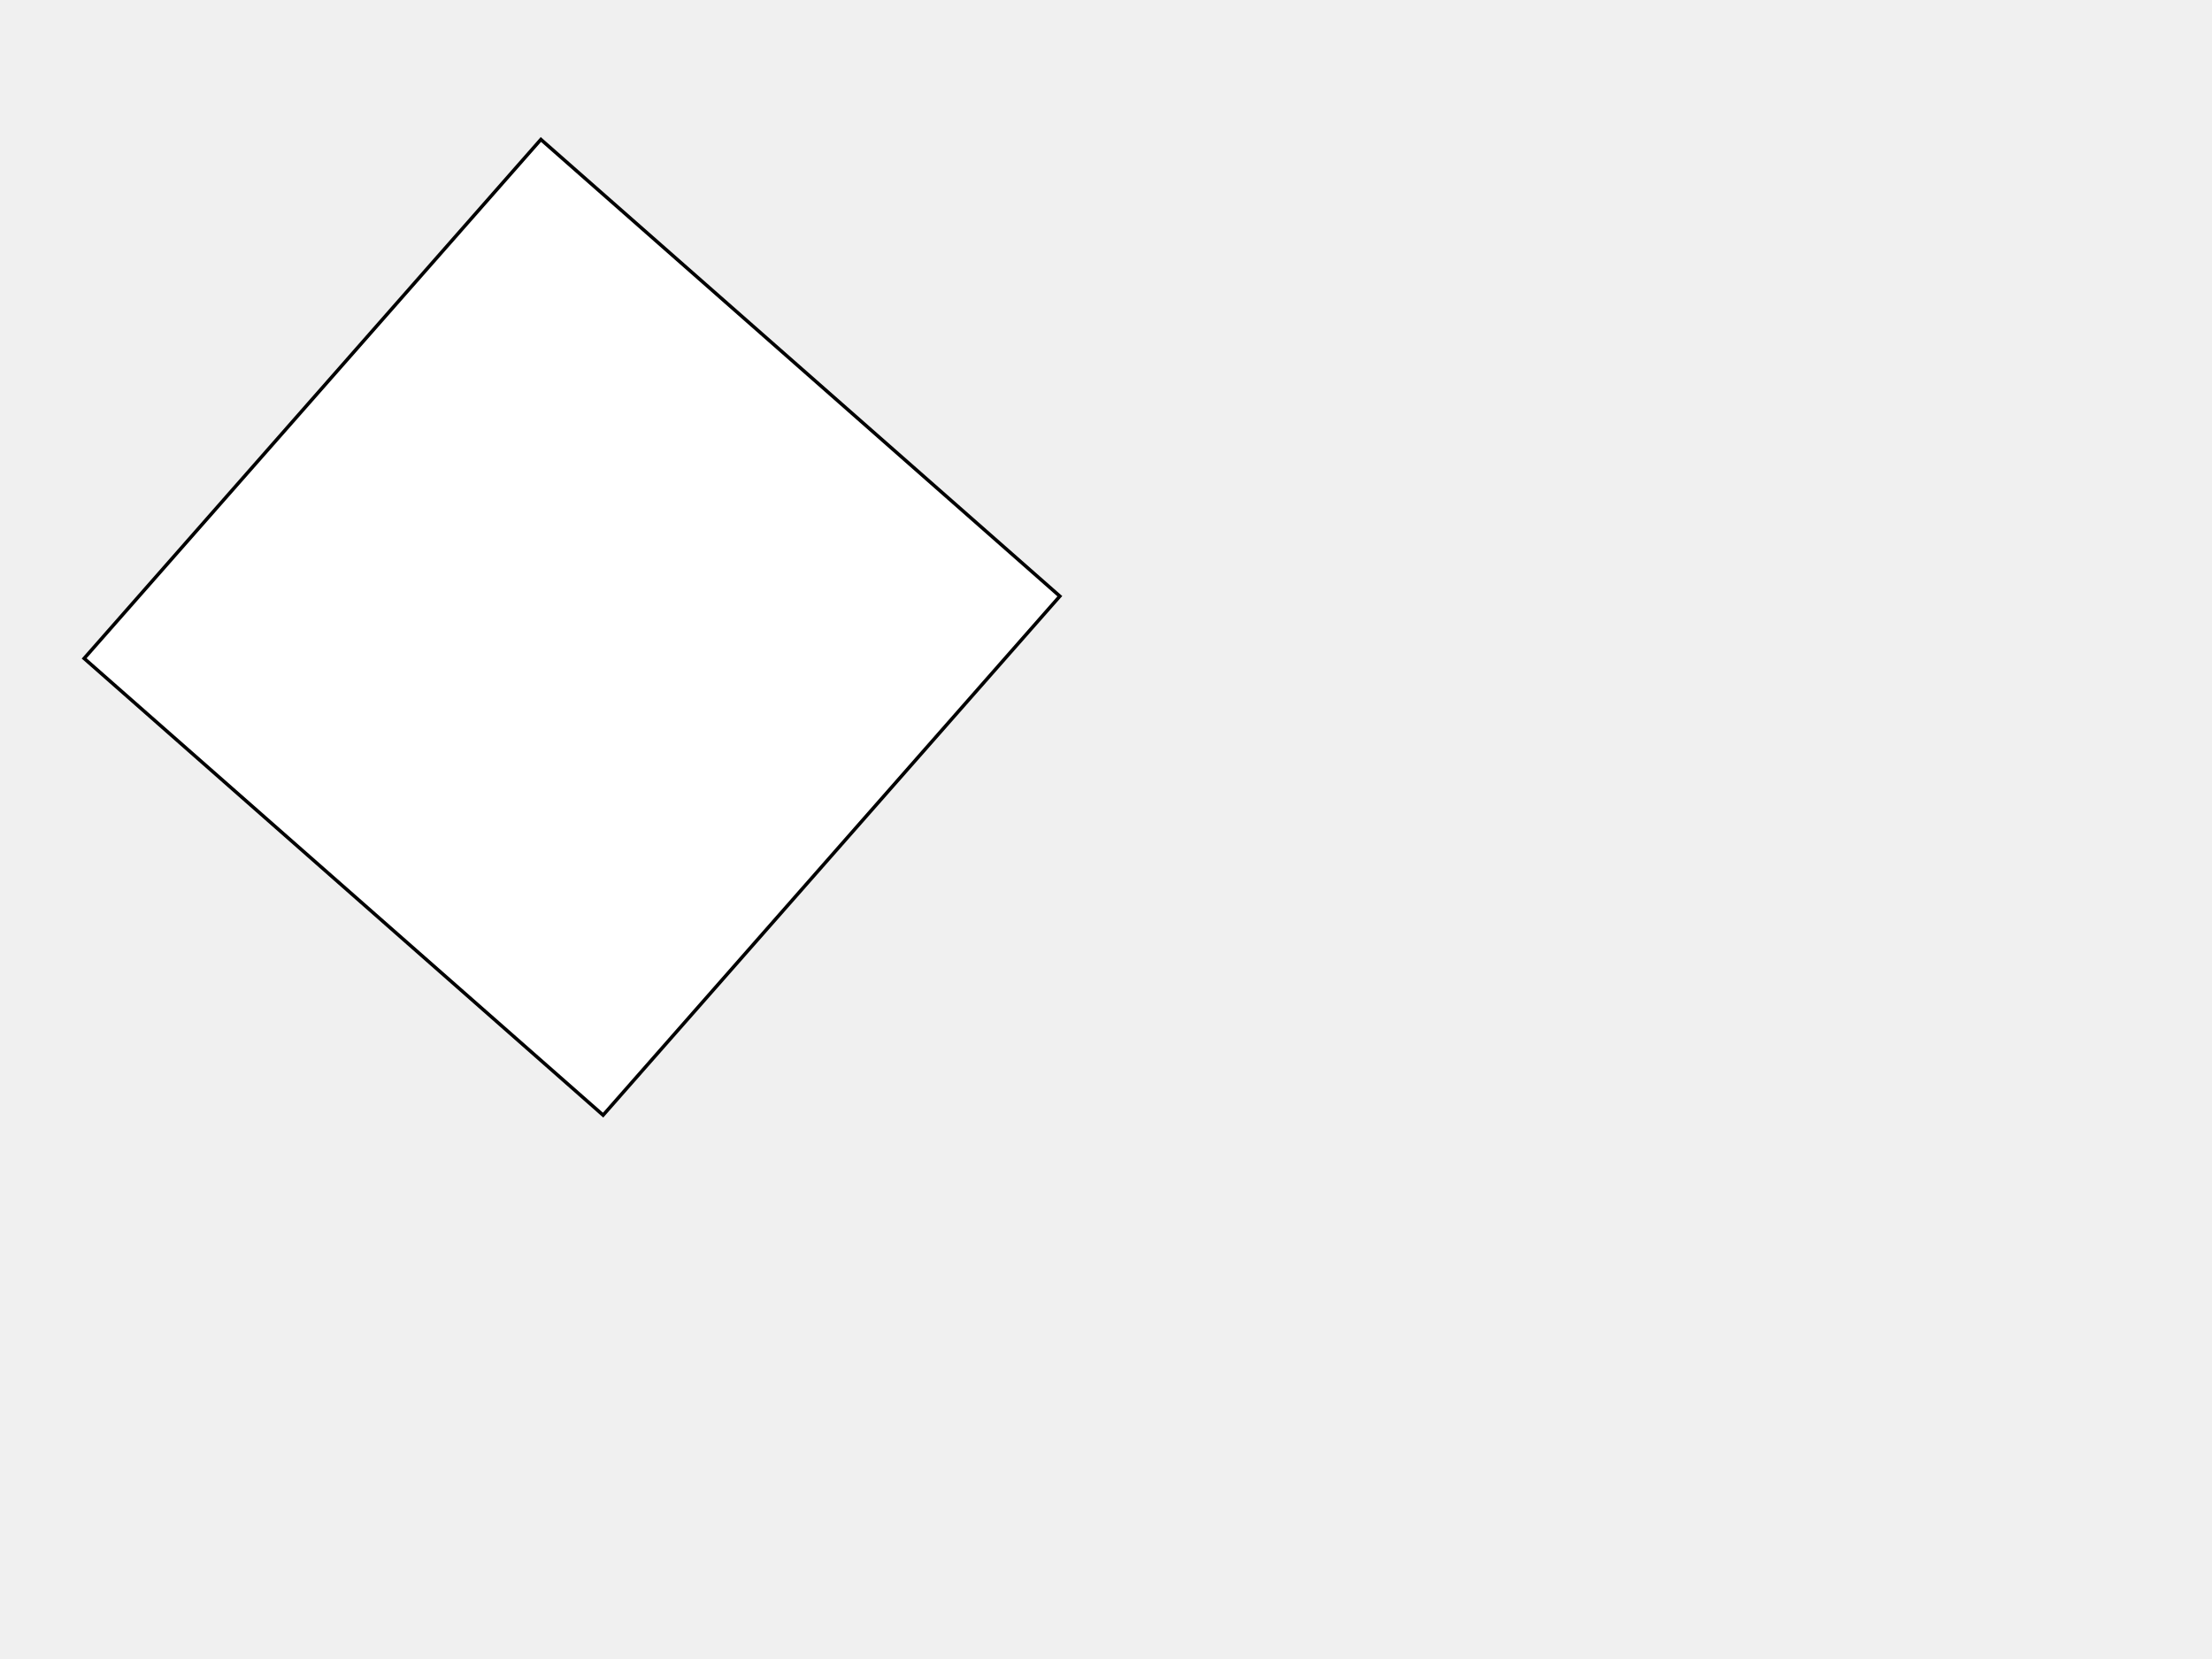
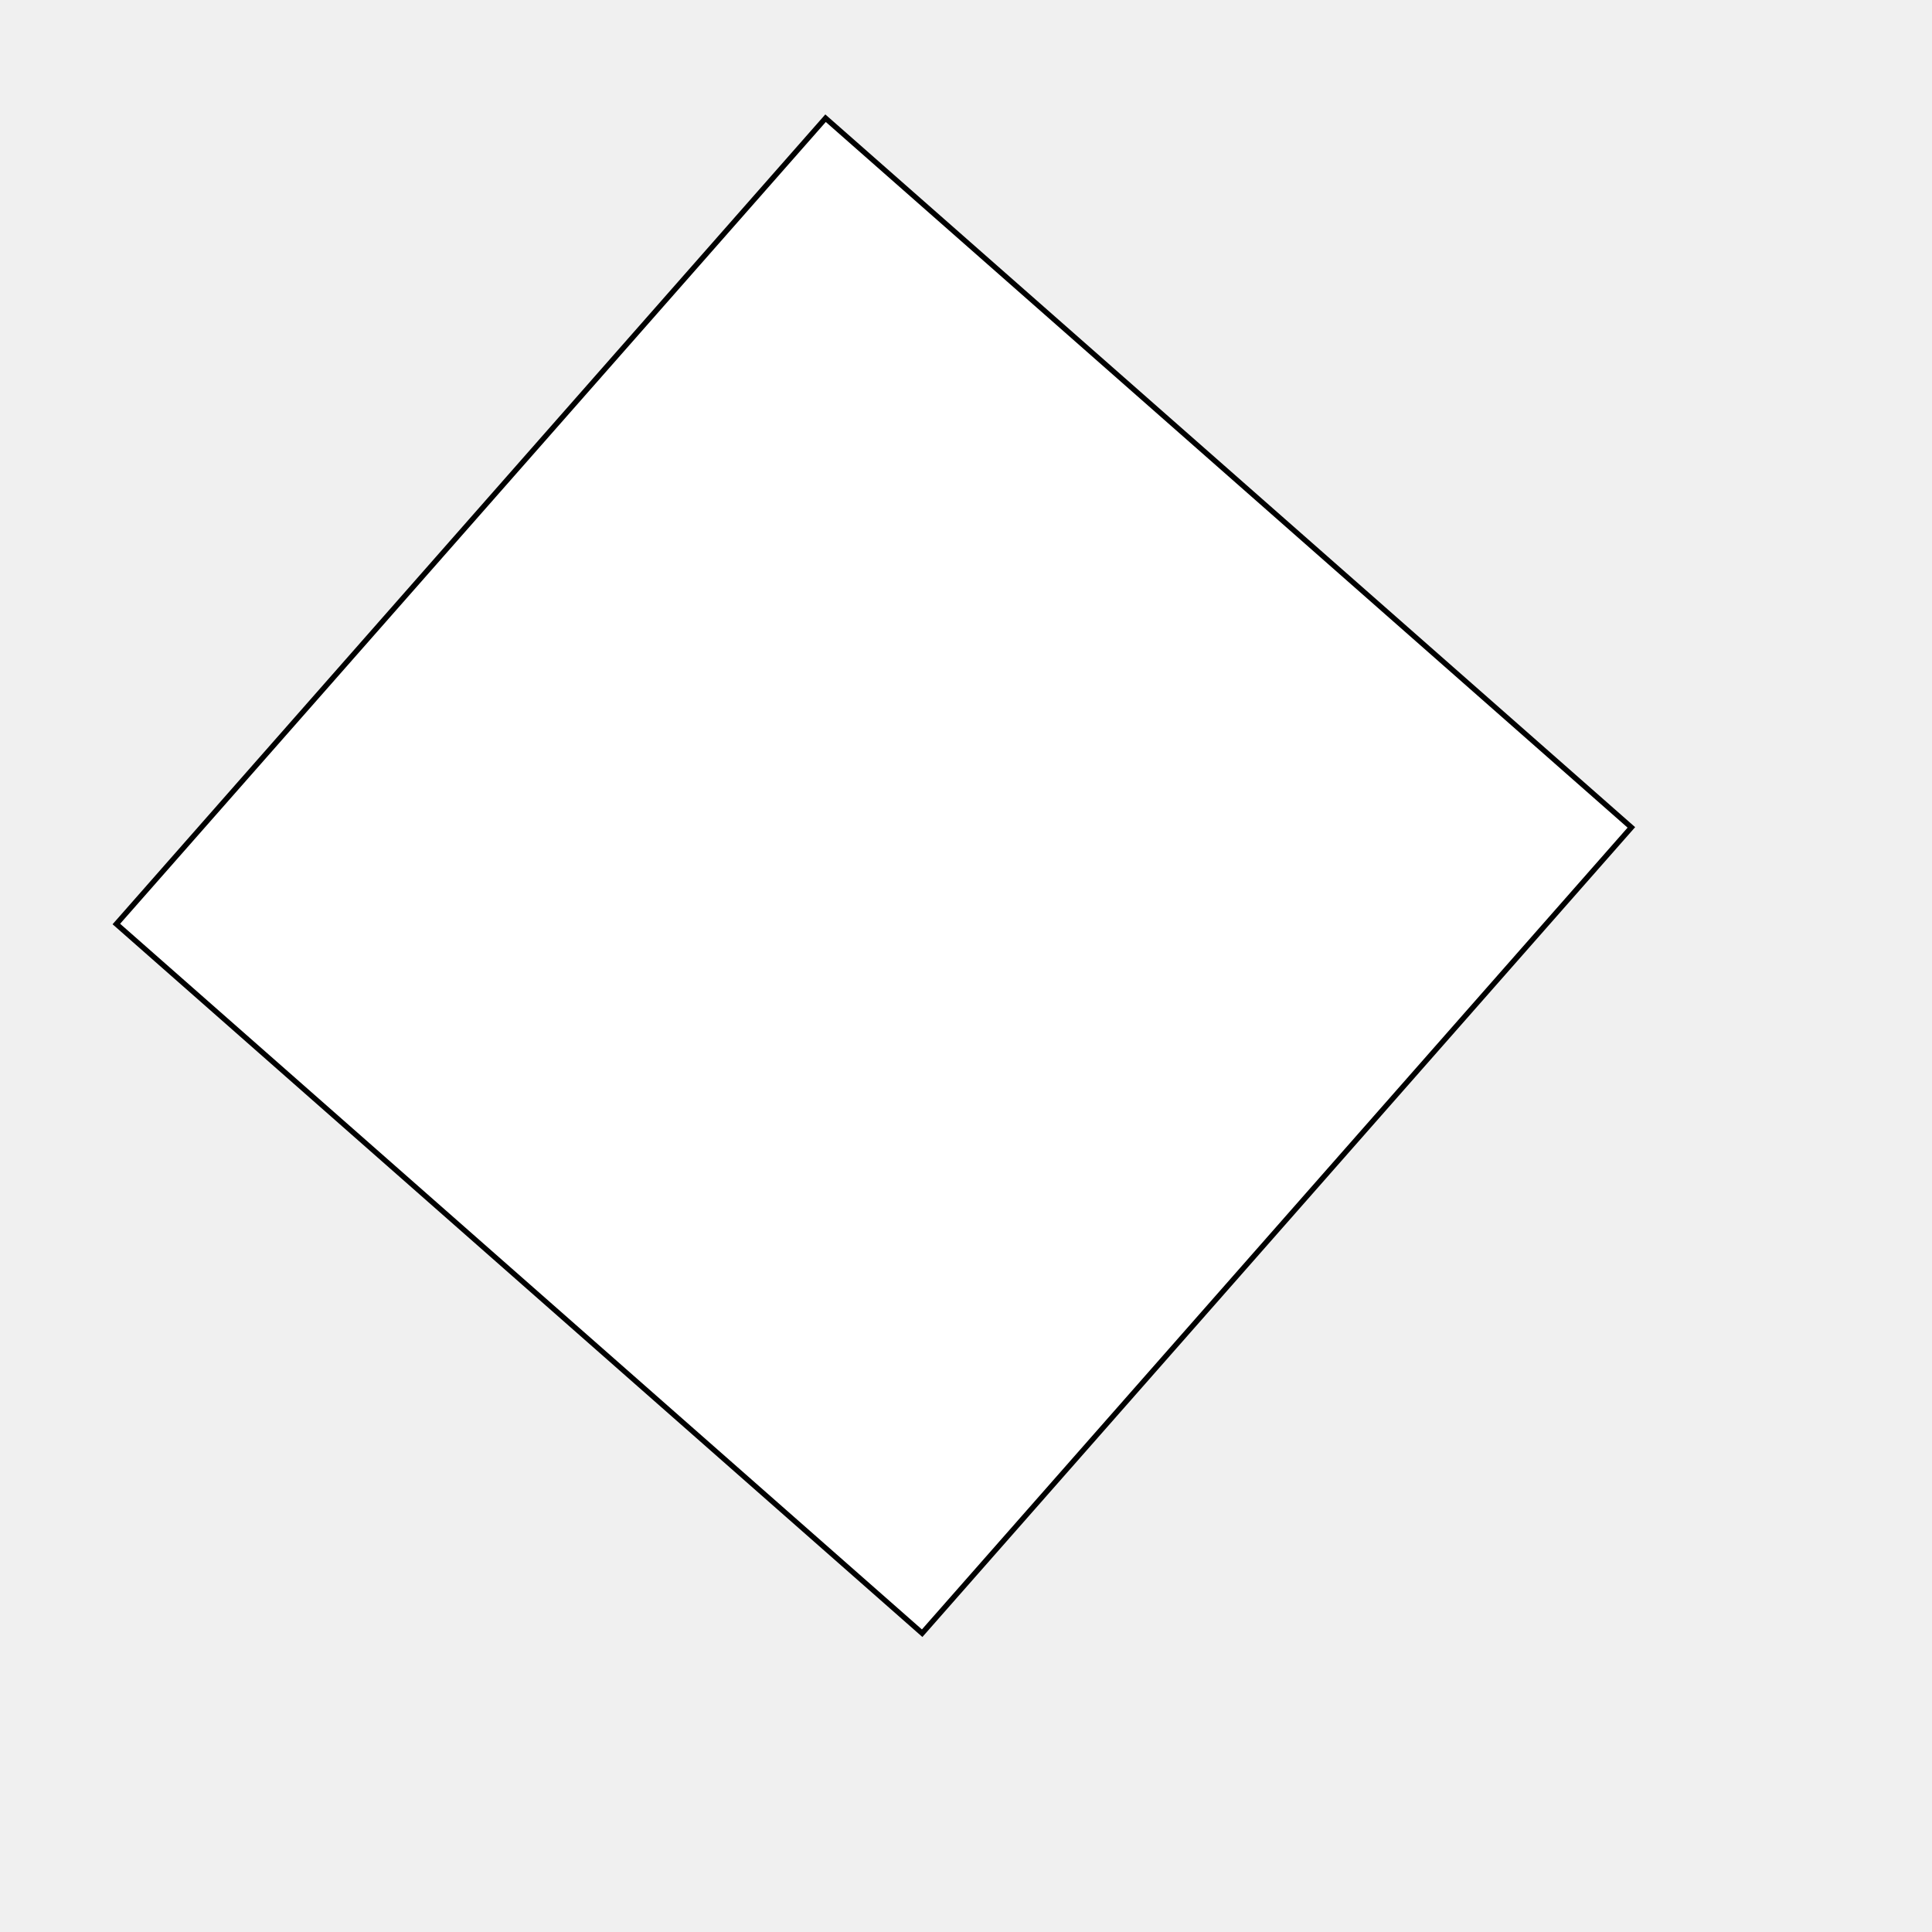
- <svg xmlns="http://www.w3.org/2000/svg" version="1.1" id="Calque_1" x="0px" y="0px" width="640px" height="480px" viewBox="0 0 640 480" enable-background="new 0 0 640 480" xml:space="preserve">
-   <rect x="65.494" y="81.505" transform="matrix(-0.7507 -0.6607 0.6607 -0.7507 169.8127 427.1021)" fill="#FFFFFF" stroke="#000000" stroke-miterlimit="10" width="200.007" height="200.007" />
+ <svg xmlns="http://www.w3.org/2000/svg" version="1.1" id="Calque_1" x="0px" y="0px" width="360px" height="360px" viewBox="0 0 360 360" enable-background="new 0 0 360 360" xml:space="preserve">
+   <rect x="62.823" y="63.158" transform="matrix(0.7507 0.6607 -0.6607 0.7507 148.3976 -66.8957)" fill="#FFFFFF" stroke="#000000" stroke-miterlimit="10" width="200.014" height="200.015" />
</svg>
